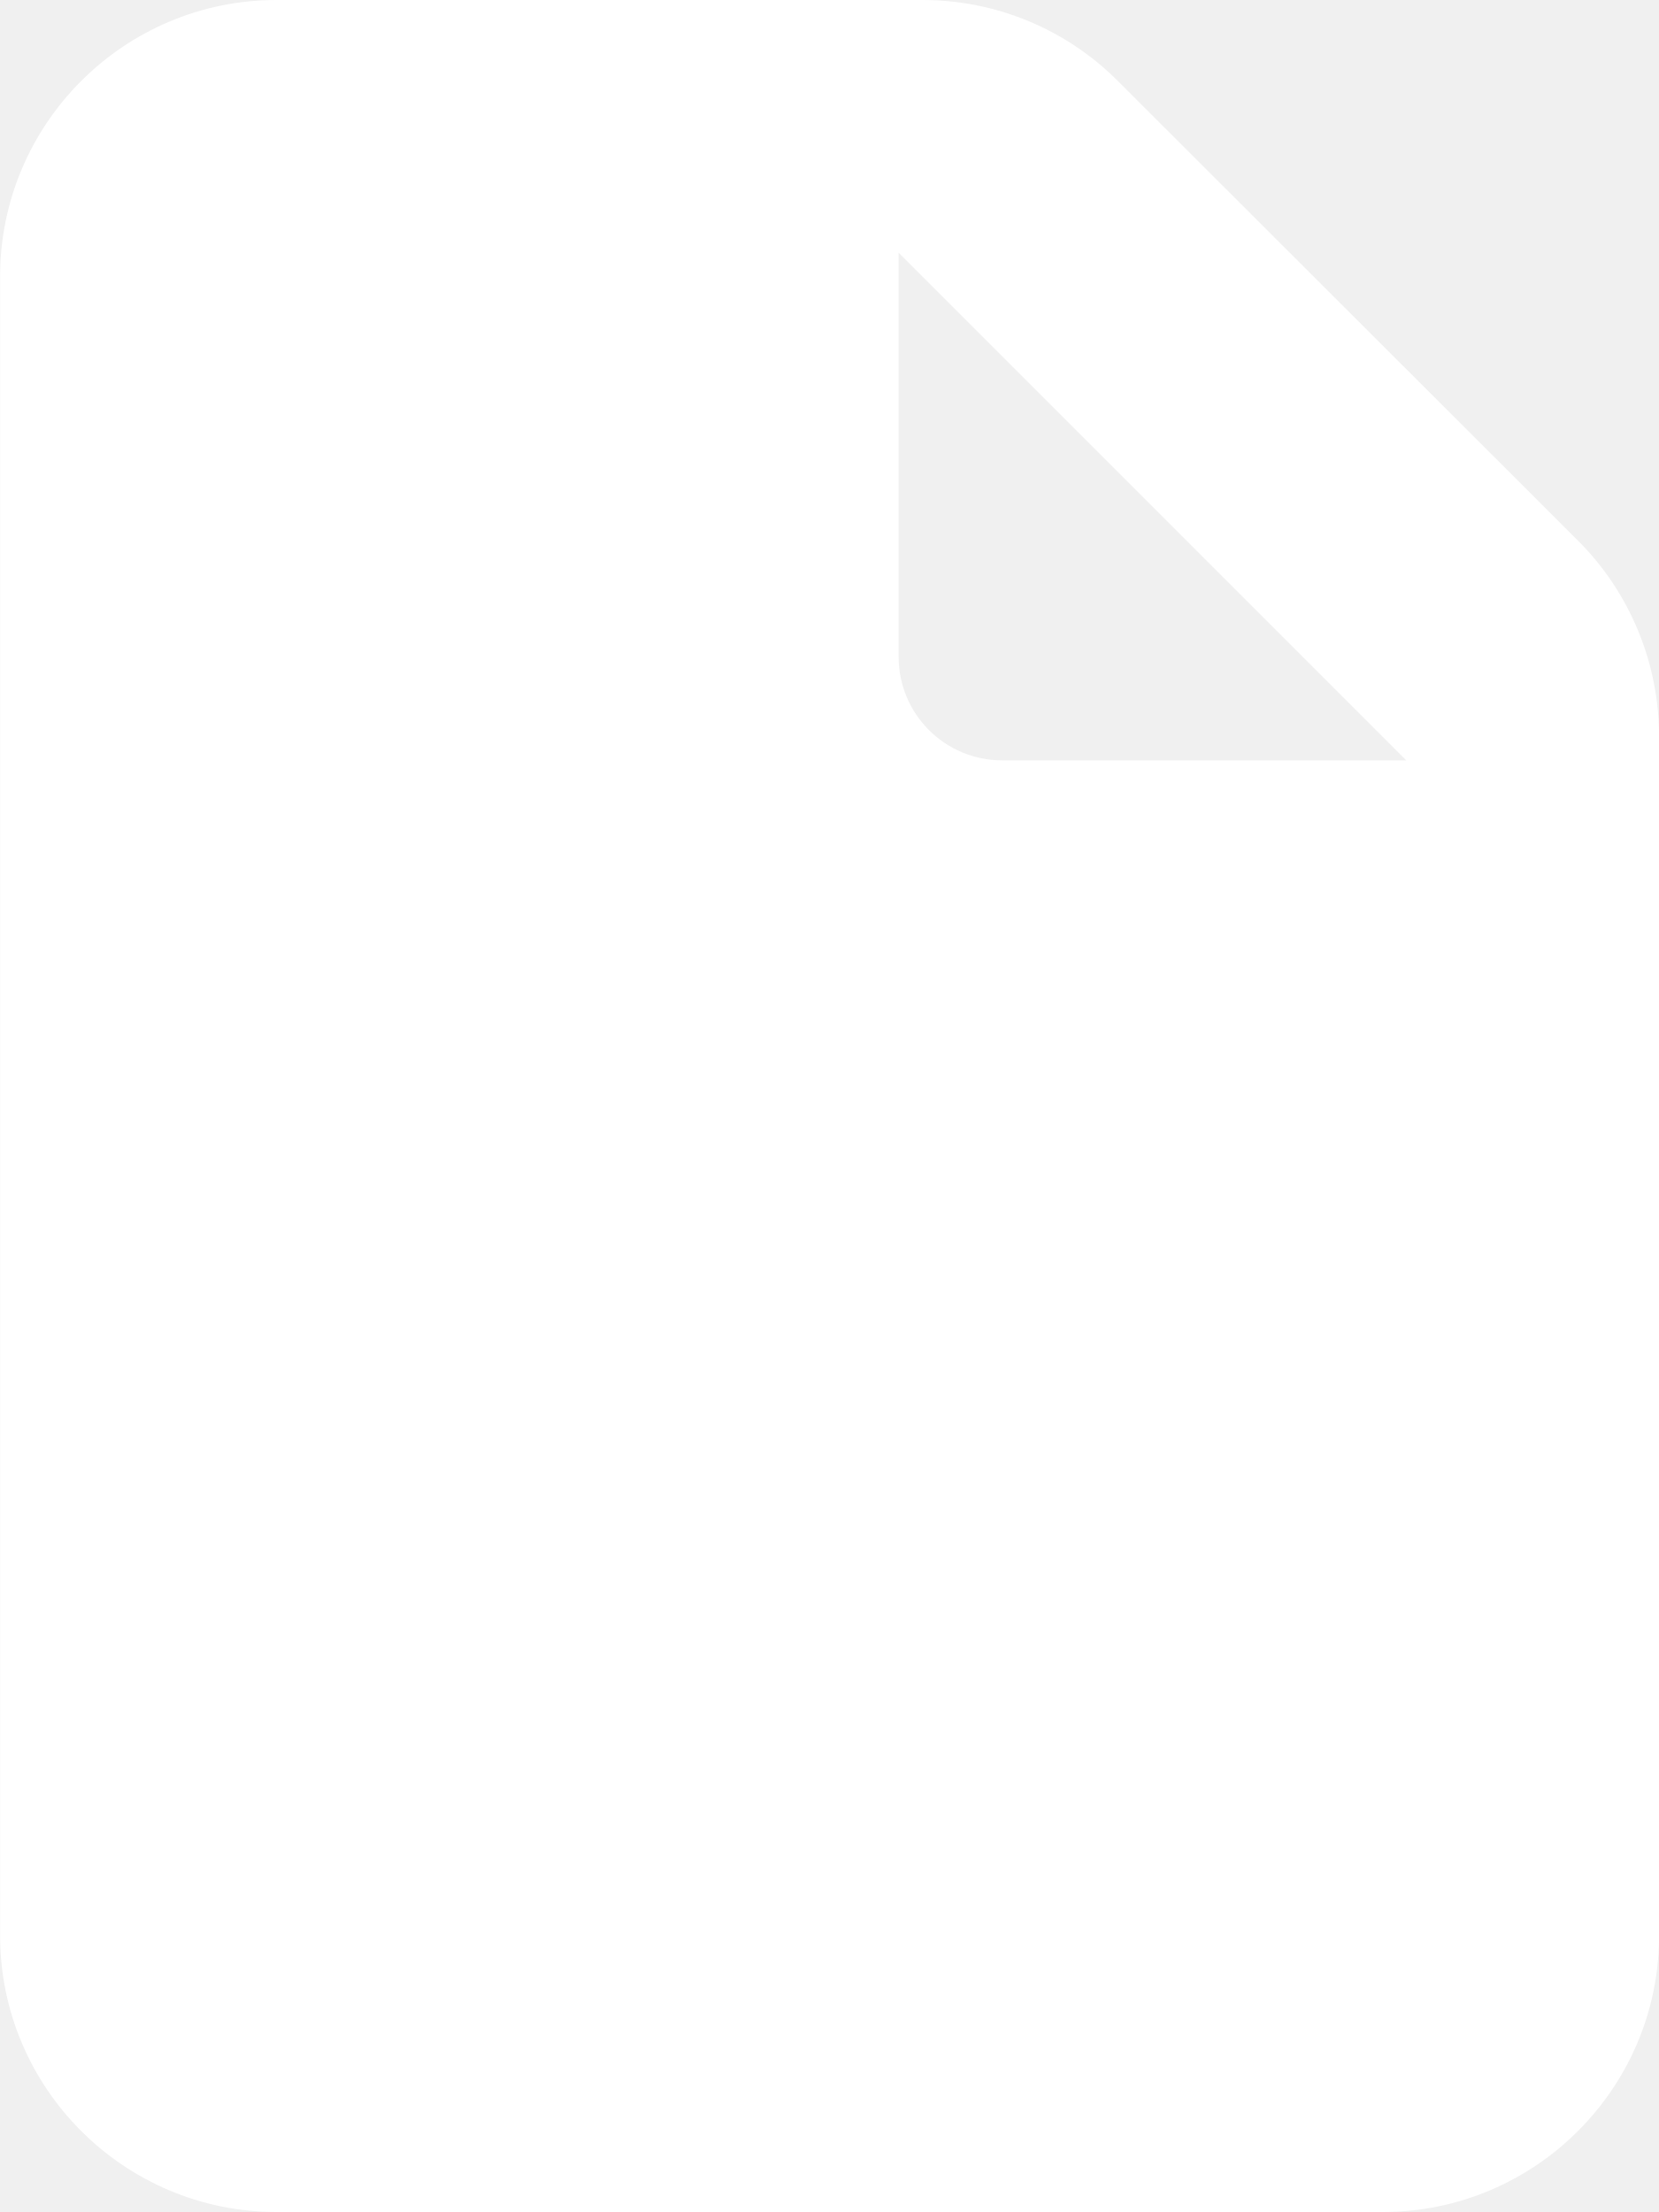
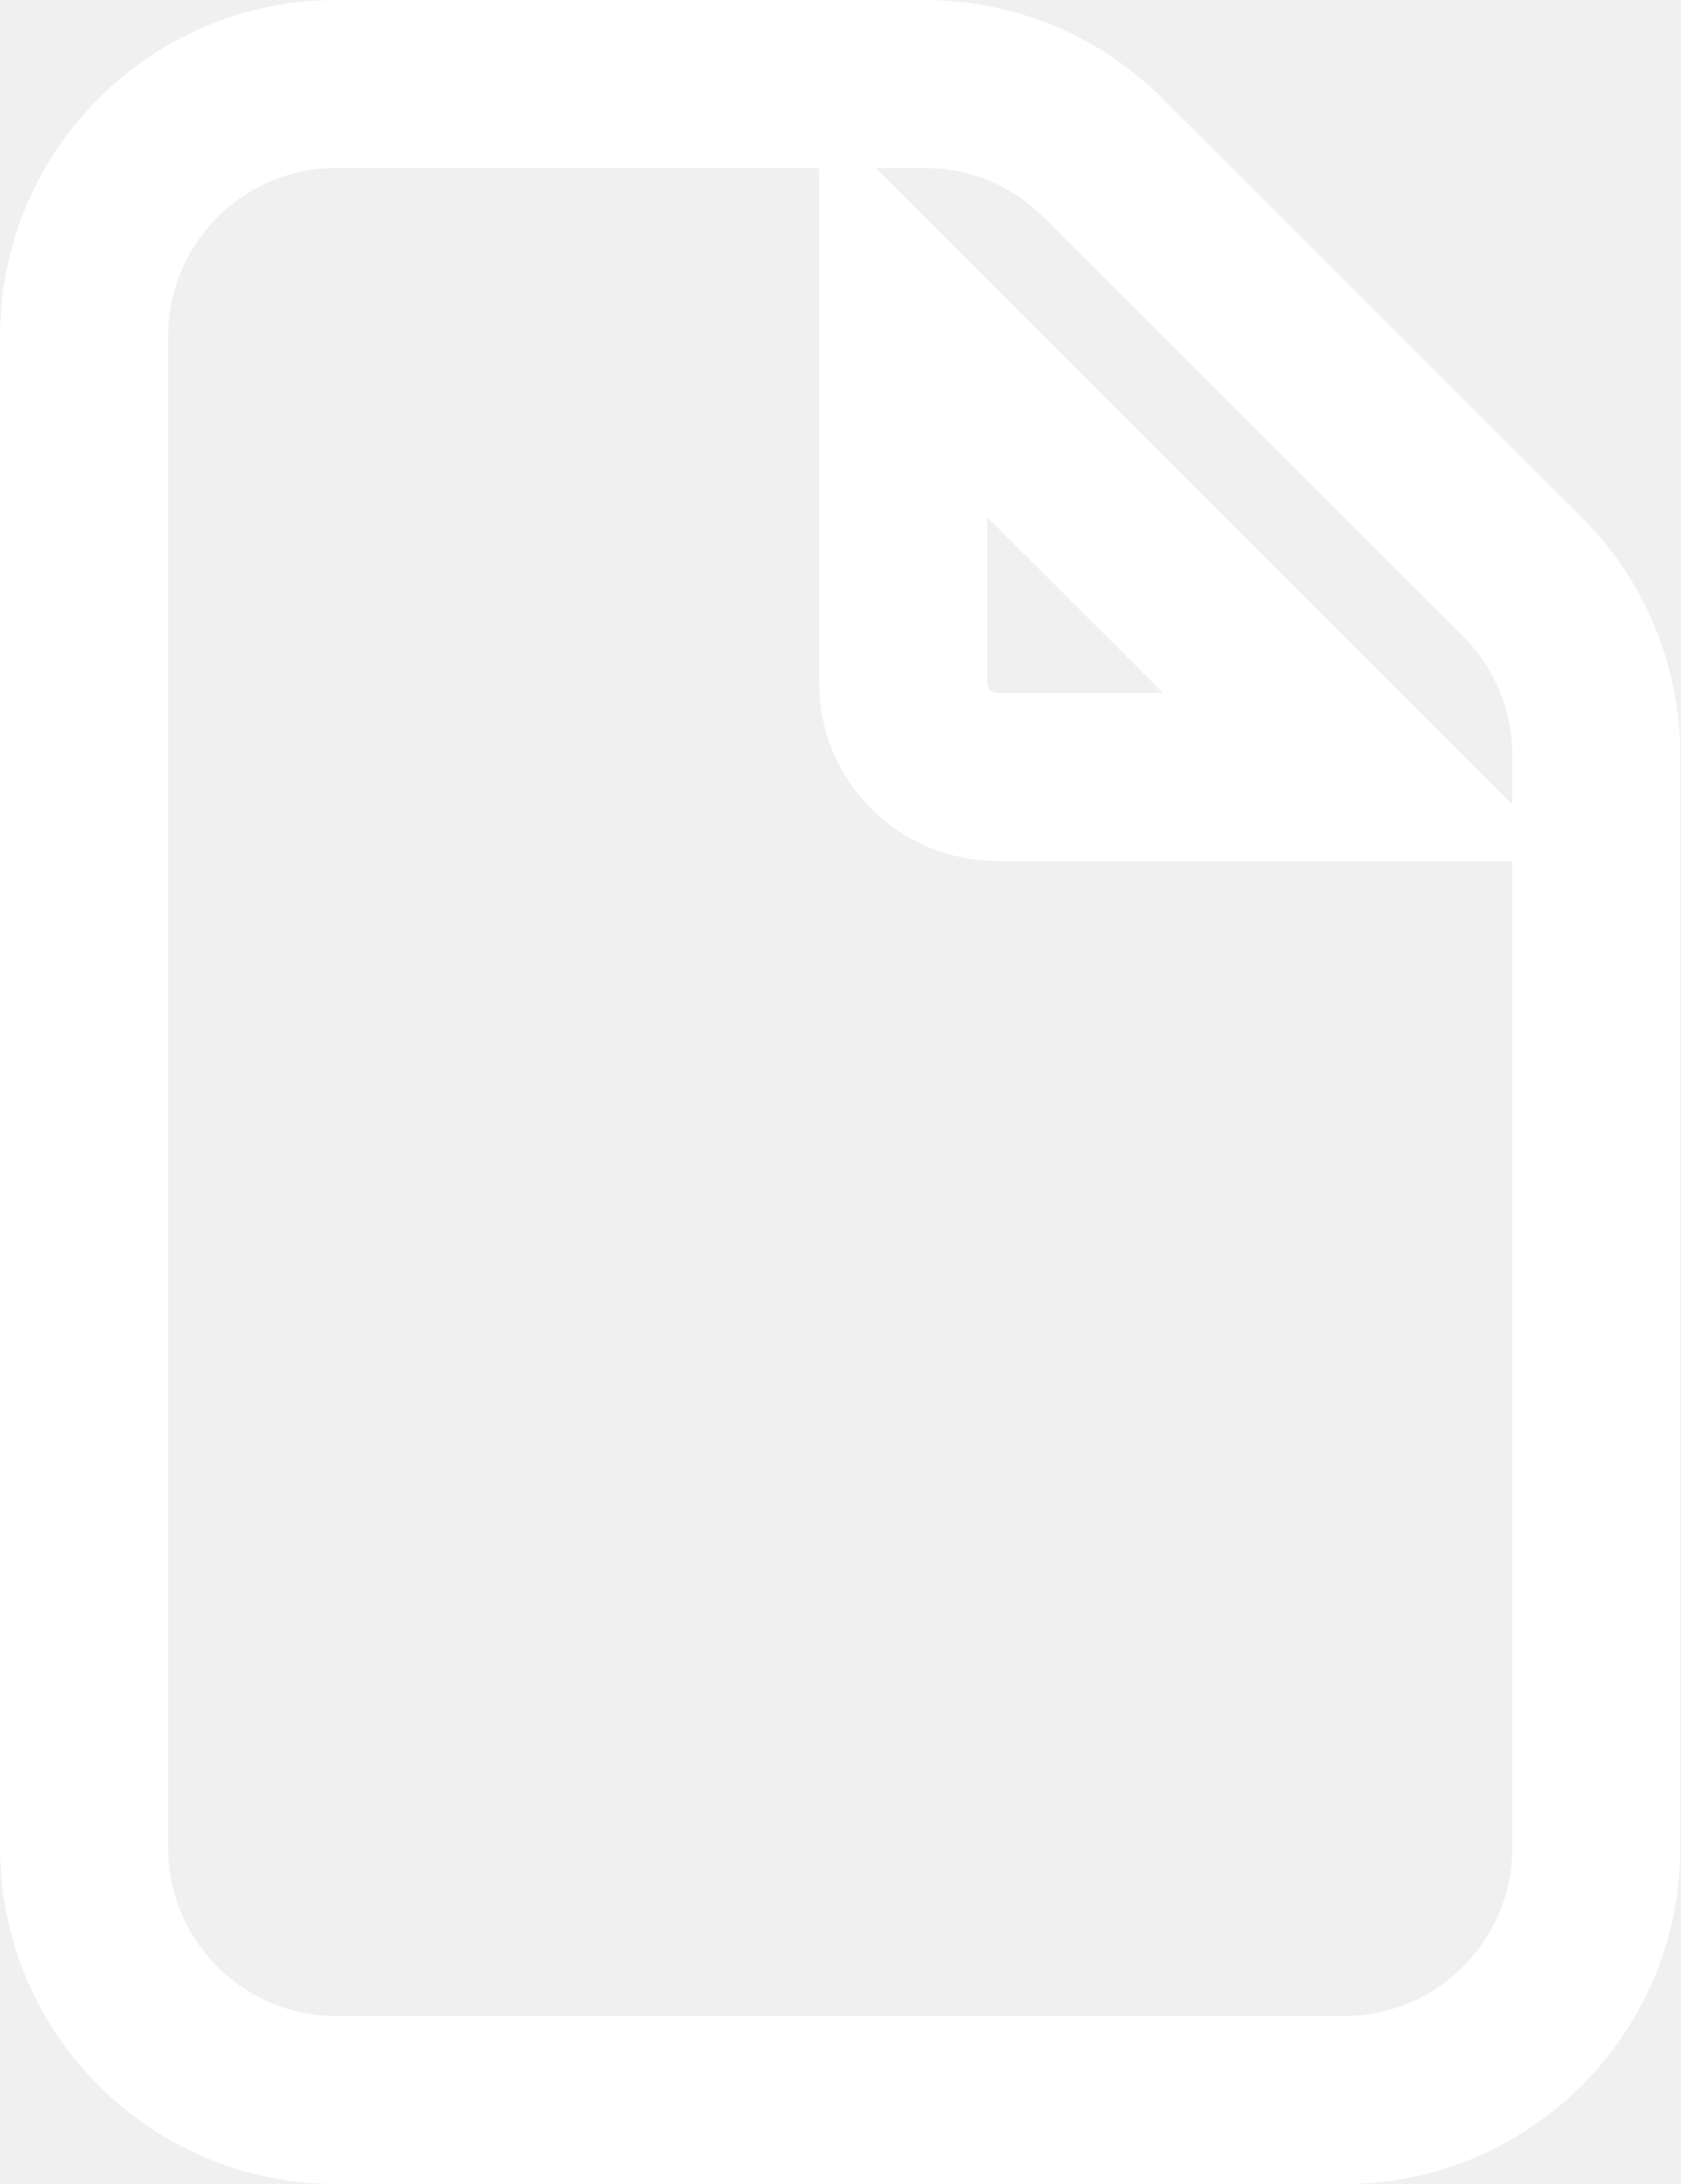
- <svg xmlns="http://www.w3.org/2000/svg" version="1.1" width="18" height="24" viewBox="0,0,18,24">
-   <g transform="translate(-311,-168)">
-     <g fill="#ffffff" stroke="none" stroke-miterlimit="10">
-       <path d="M321.008,168c0.797,0 1.556,0.314 2.119,0.877l4.997,4.992c0.562,0.562 0.877,1.327 0.877,2.123v13.008c0,1.655 -1.345,3 -3,3h-12c-1.655,0 -3,-1.345 -3,-3v-18c0,-1.655 1.345,-3 3,-3zM320.75,170.742v4.383c0,0.623 0.502,1.125 1.125,1.125h4.383z" />
+ <svg xmlns="http://www.w3.org/2000/svg" version="1.1" width="20" height="26" viewBox="0,0,20,26">
+   <g transform="translate(-230,-167)">
+     <g fill="none" stroke="#ffffff" stroke-width="2" stroke-miterlimit="10">
+       <path d="M241.008,168c0.797,0 1.556,0.314 2.119,0.877l4.997,4.992c0.562,0.562 0.877,1.327 0.877,2.123v13.008c0,1.655 -1.345,3 -3,3h-12c-1.655,0 -3,-1.345 -3,-3v-18c0,-1.655 1.345,-3 3,-3zM240.75,170.742v4.383c0,0.623 0.502,1.125 1.125,1.125h4.383z" />
    </g>
  </g>
</svg>
